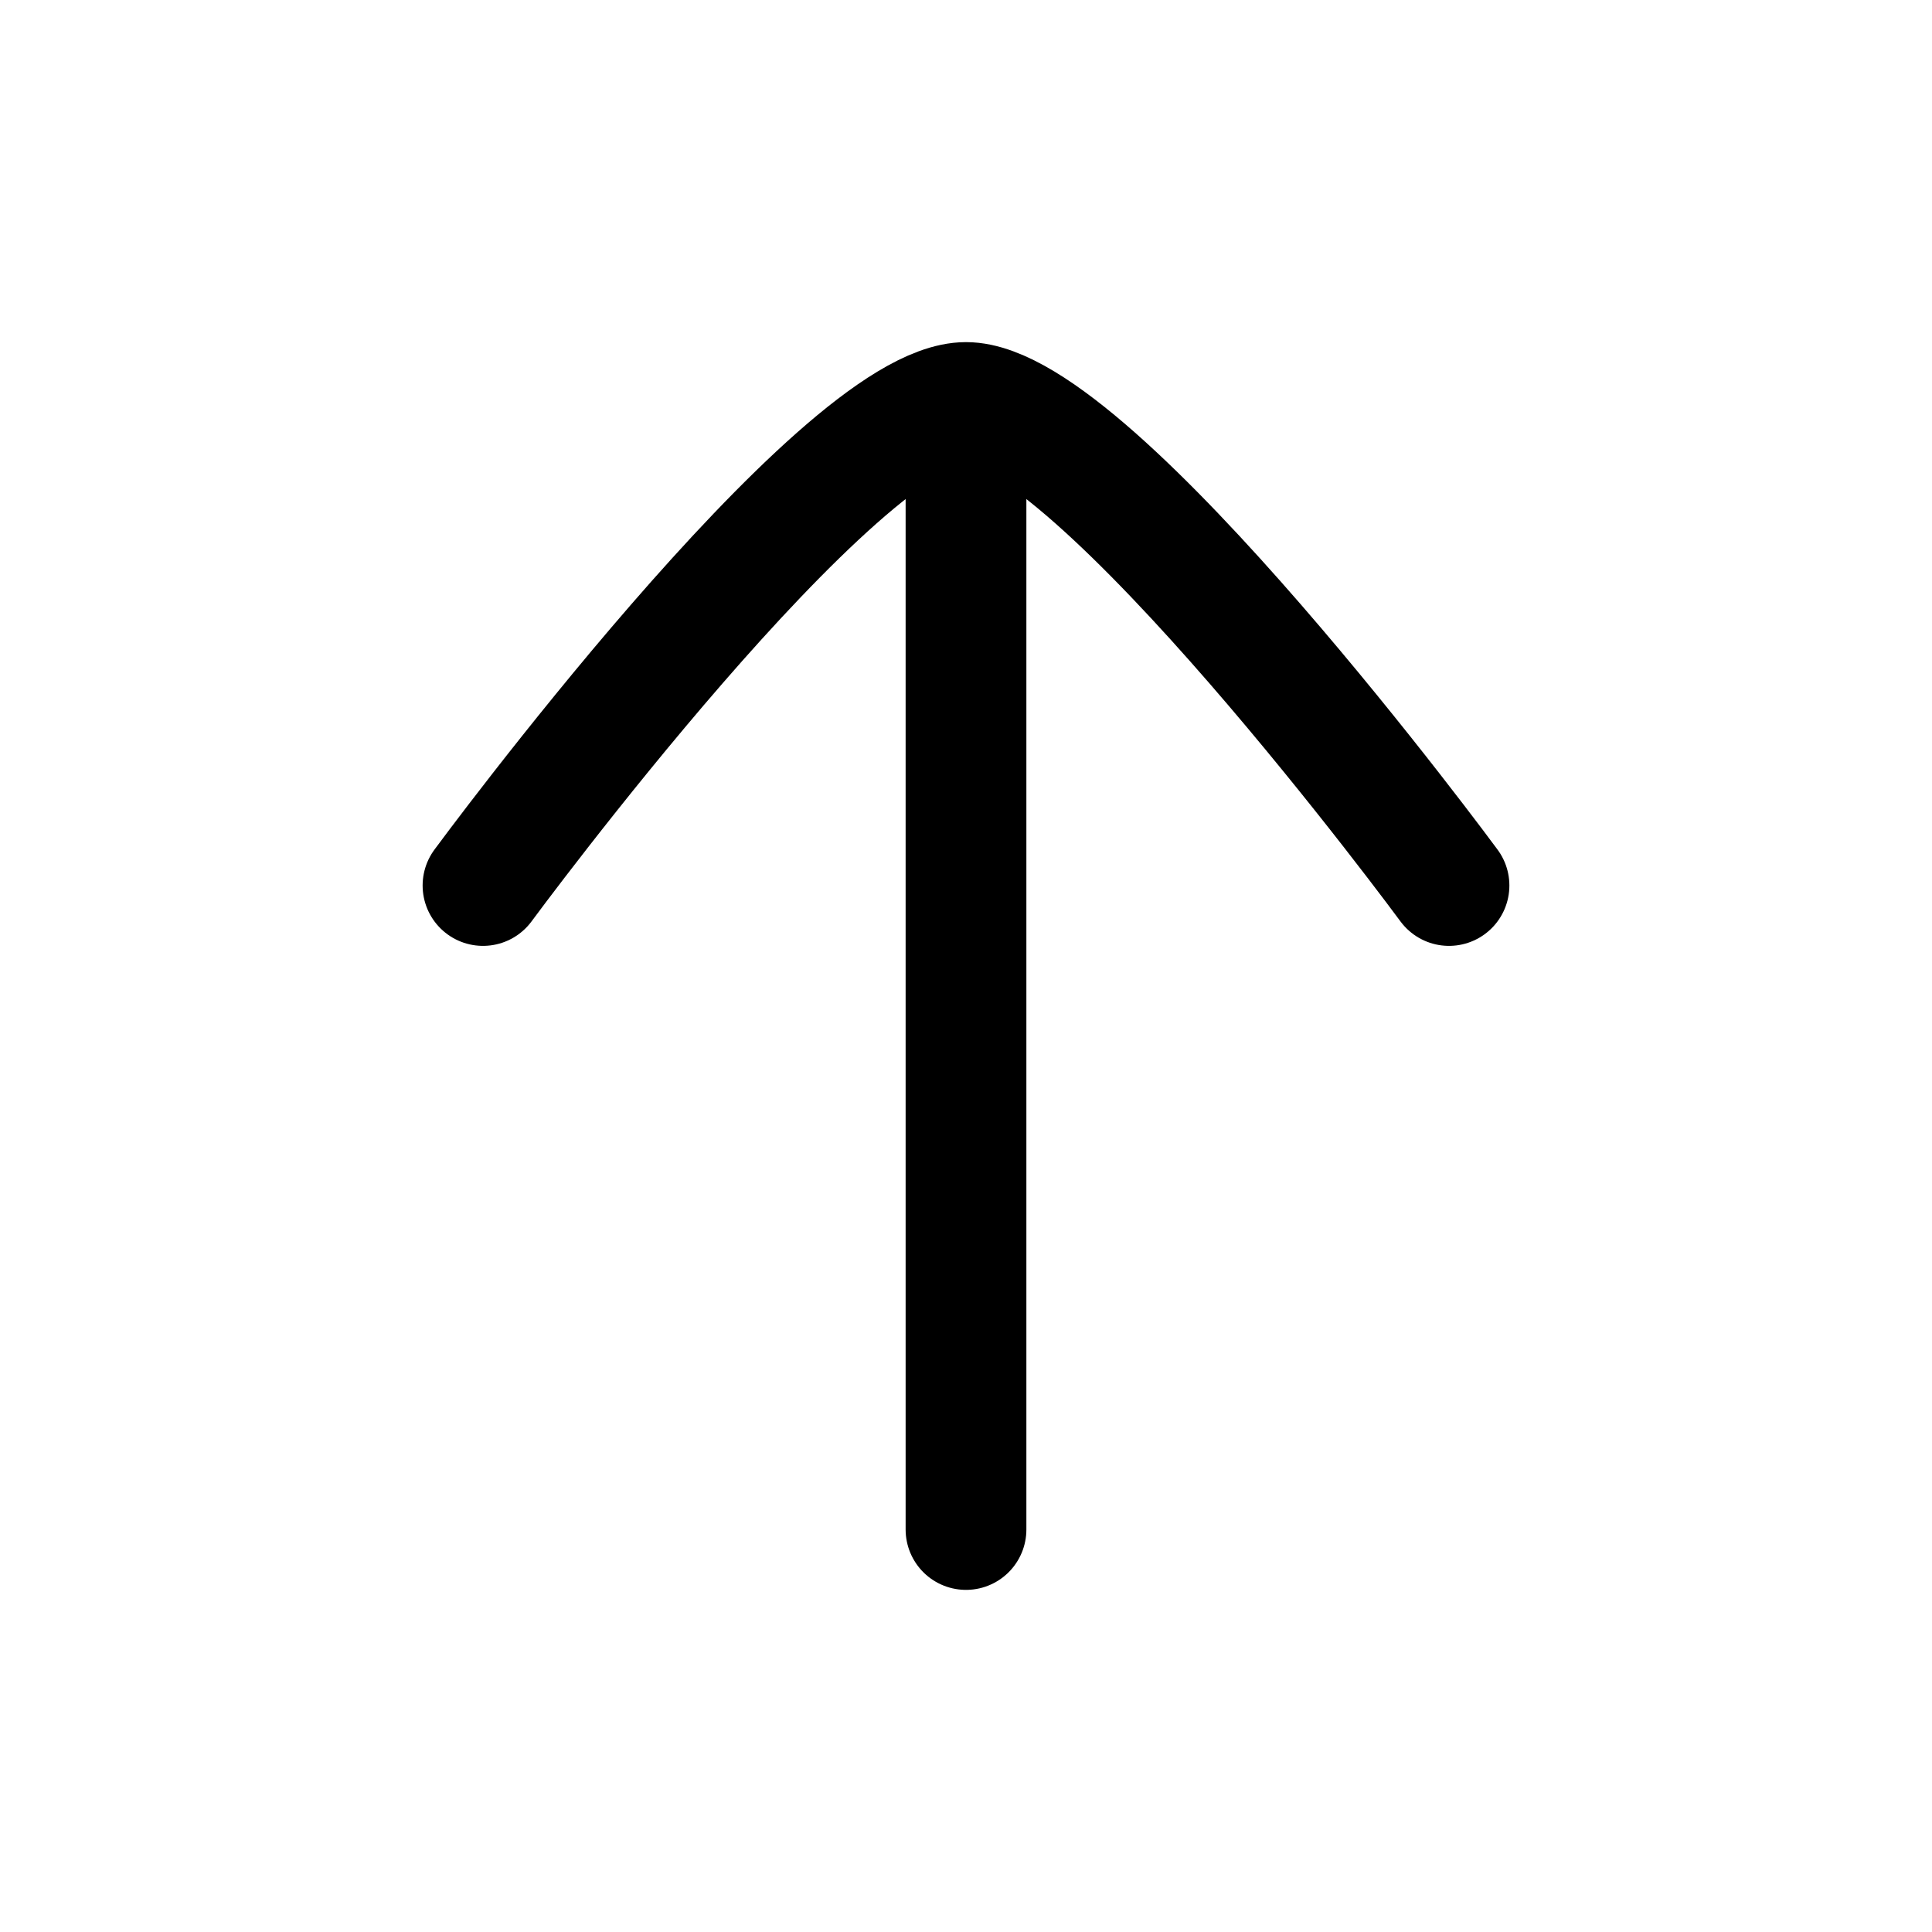
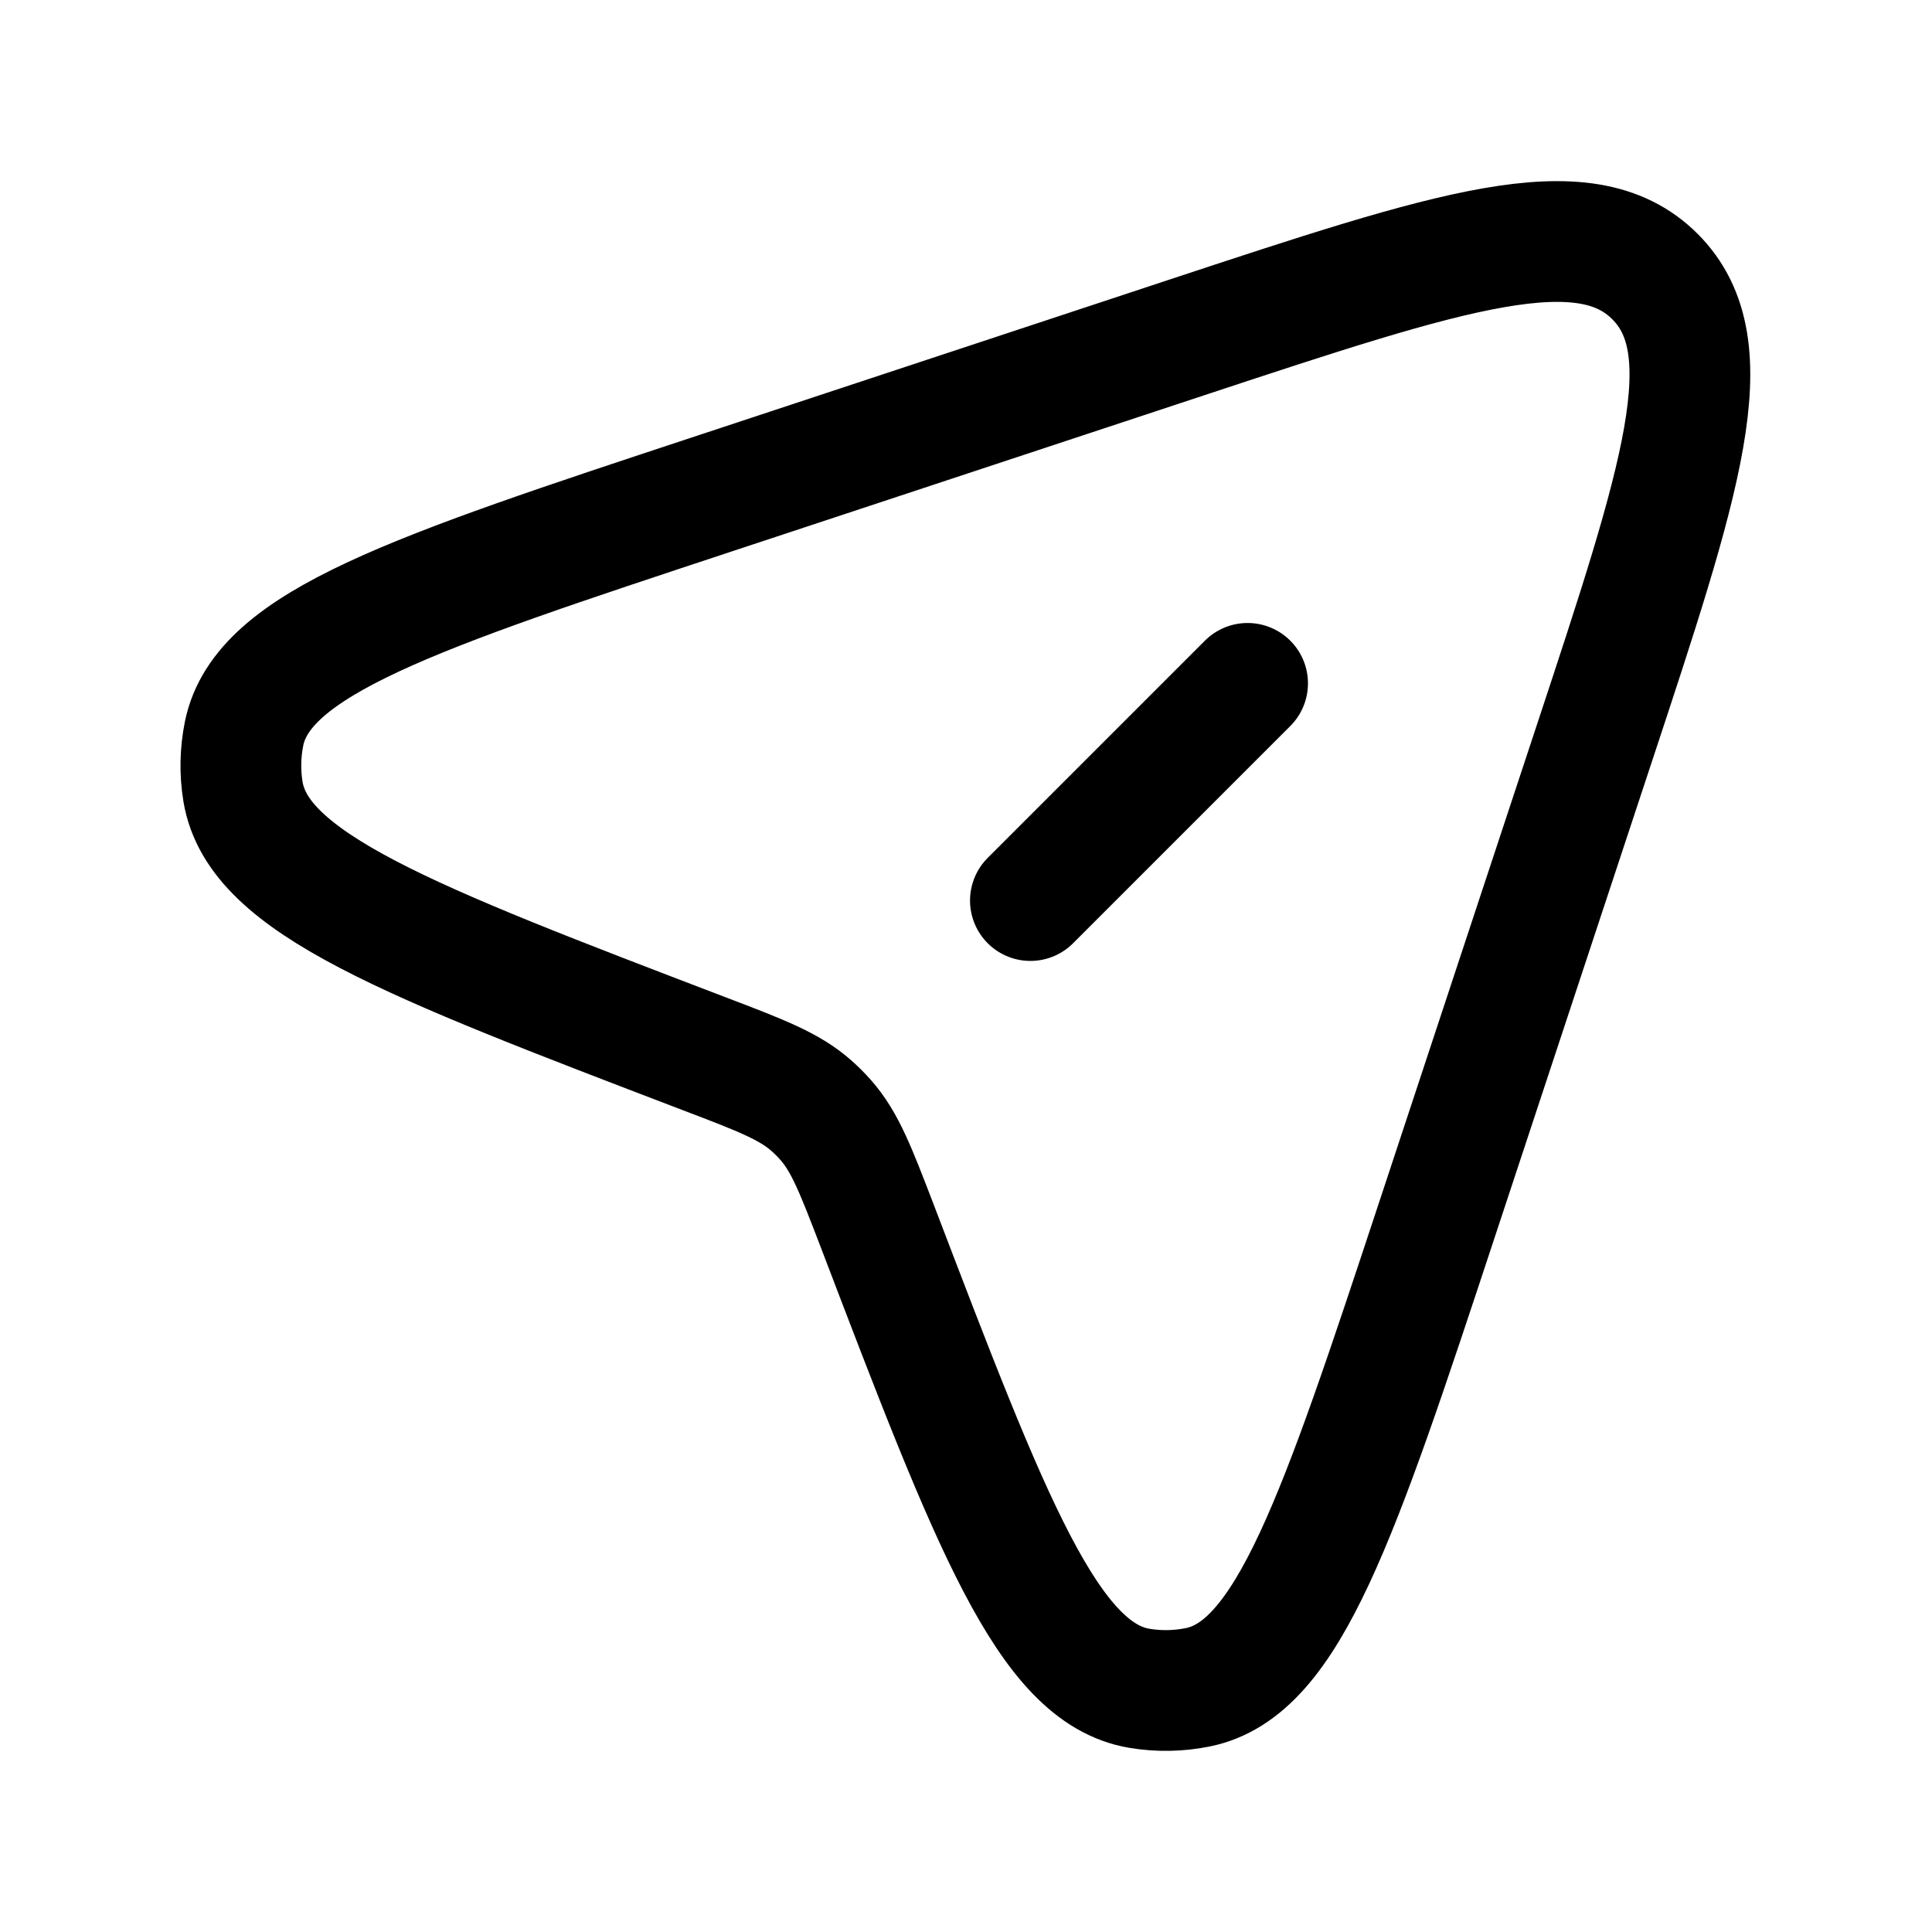
<svg xmlns="http://www.w3.org/2000/svg" width="24" height="24" viewBox="0 0 24 24" fill="none">
-   <path d="M12 5.5V19" stroke="currentColor" stroke-linecap="round" stroke-linejoin="round" stroke-width="1.5" />
-   <path d="M18 11C18 11 13.581 5 12 5C10.419 5 6 11 6 11" stroke="currentColor" stroke-linecap="round" stroke-linejoin="round" stroke-width="1.5" />
+   <path fill="none" stroke="currentColor" stroke-linecap="round" stroke-linejoin="round" stroke-width="1.5" d="m8.87 6.133l5.863-1.938c3.3-1.09 4.95-1.636 5.825-.76c.875.874.33 2.524-.761 5.825l-1.937 5.862c-1.236 3.74-1.854 5.61-2.98 5.838a2 2 0 0 1-.725.013c-1.136-.19-1.842-2.037-3.253-5.732c-.27-.703-.404-1.055-.645-1.328a2 2 0 0 0-.178-.178c-.273-.241-.624-.376-1.328-.644c-3.695-1.412-5.542-2.118-5.732-3.254c-.04-.24-.035-.486.013-.724c.228-1.126 2.098-1.744 5.838-2.98m3.93 5.054l2.698-2.698" />
</svg>
